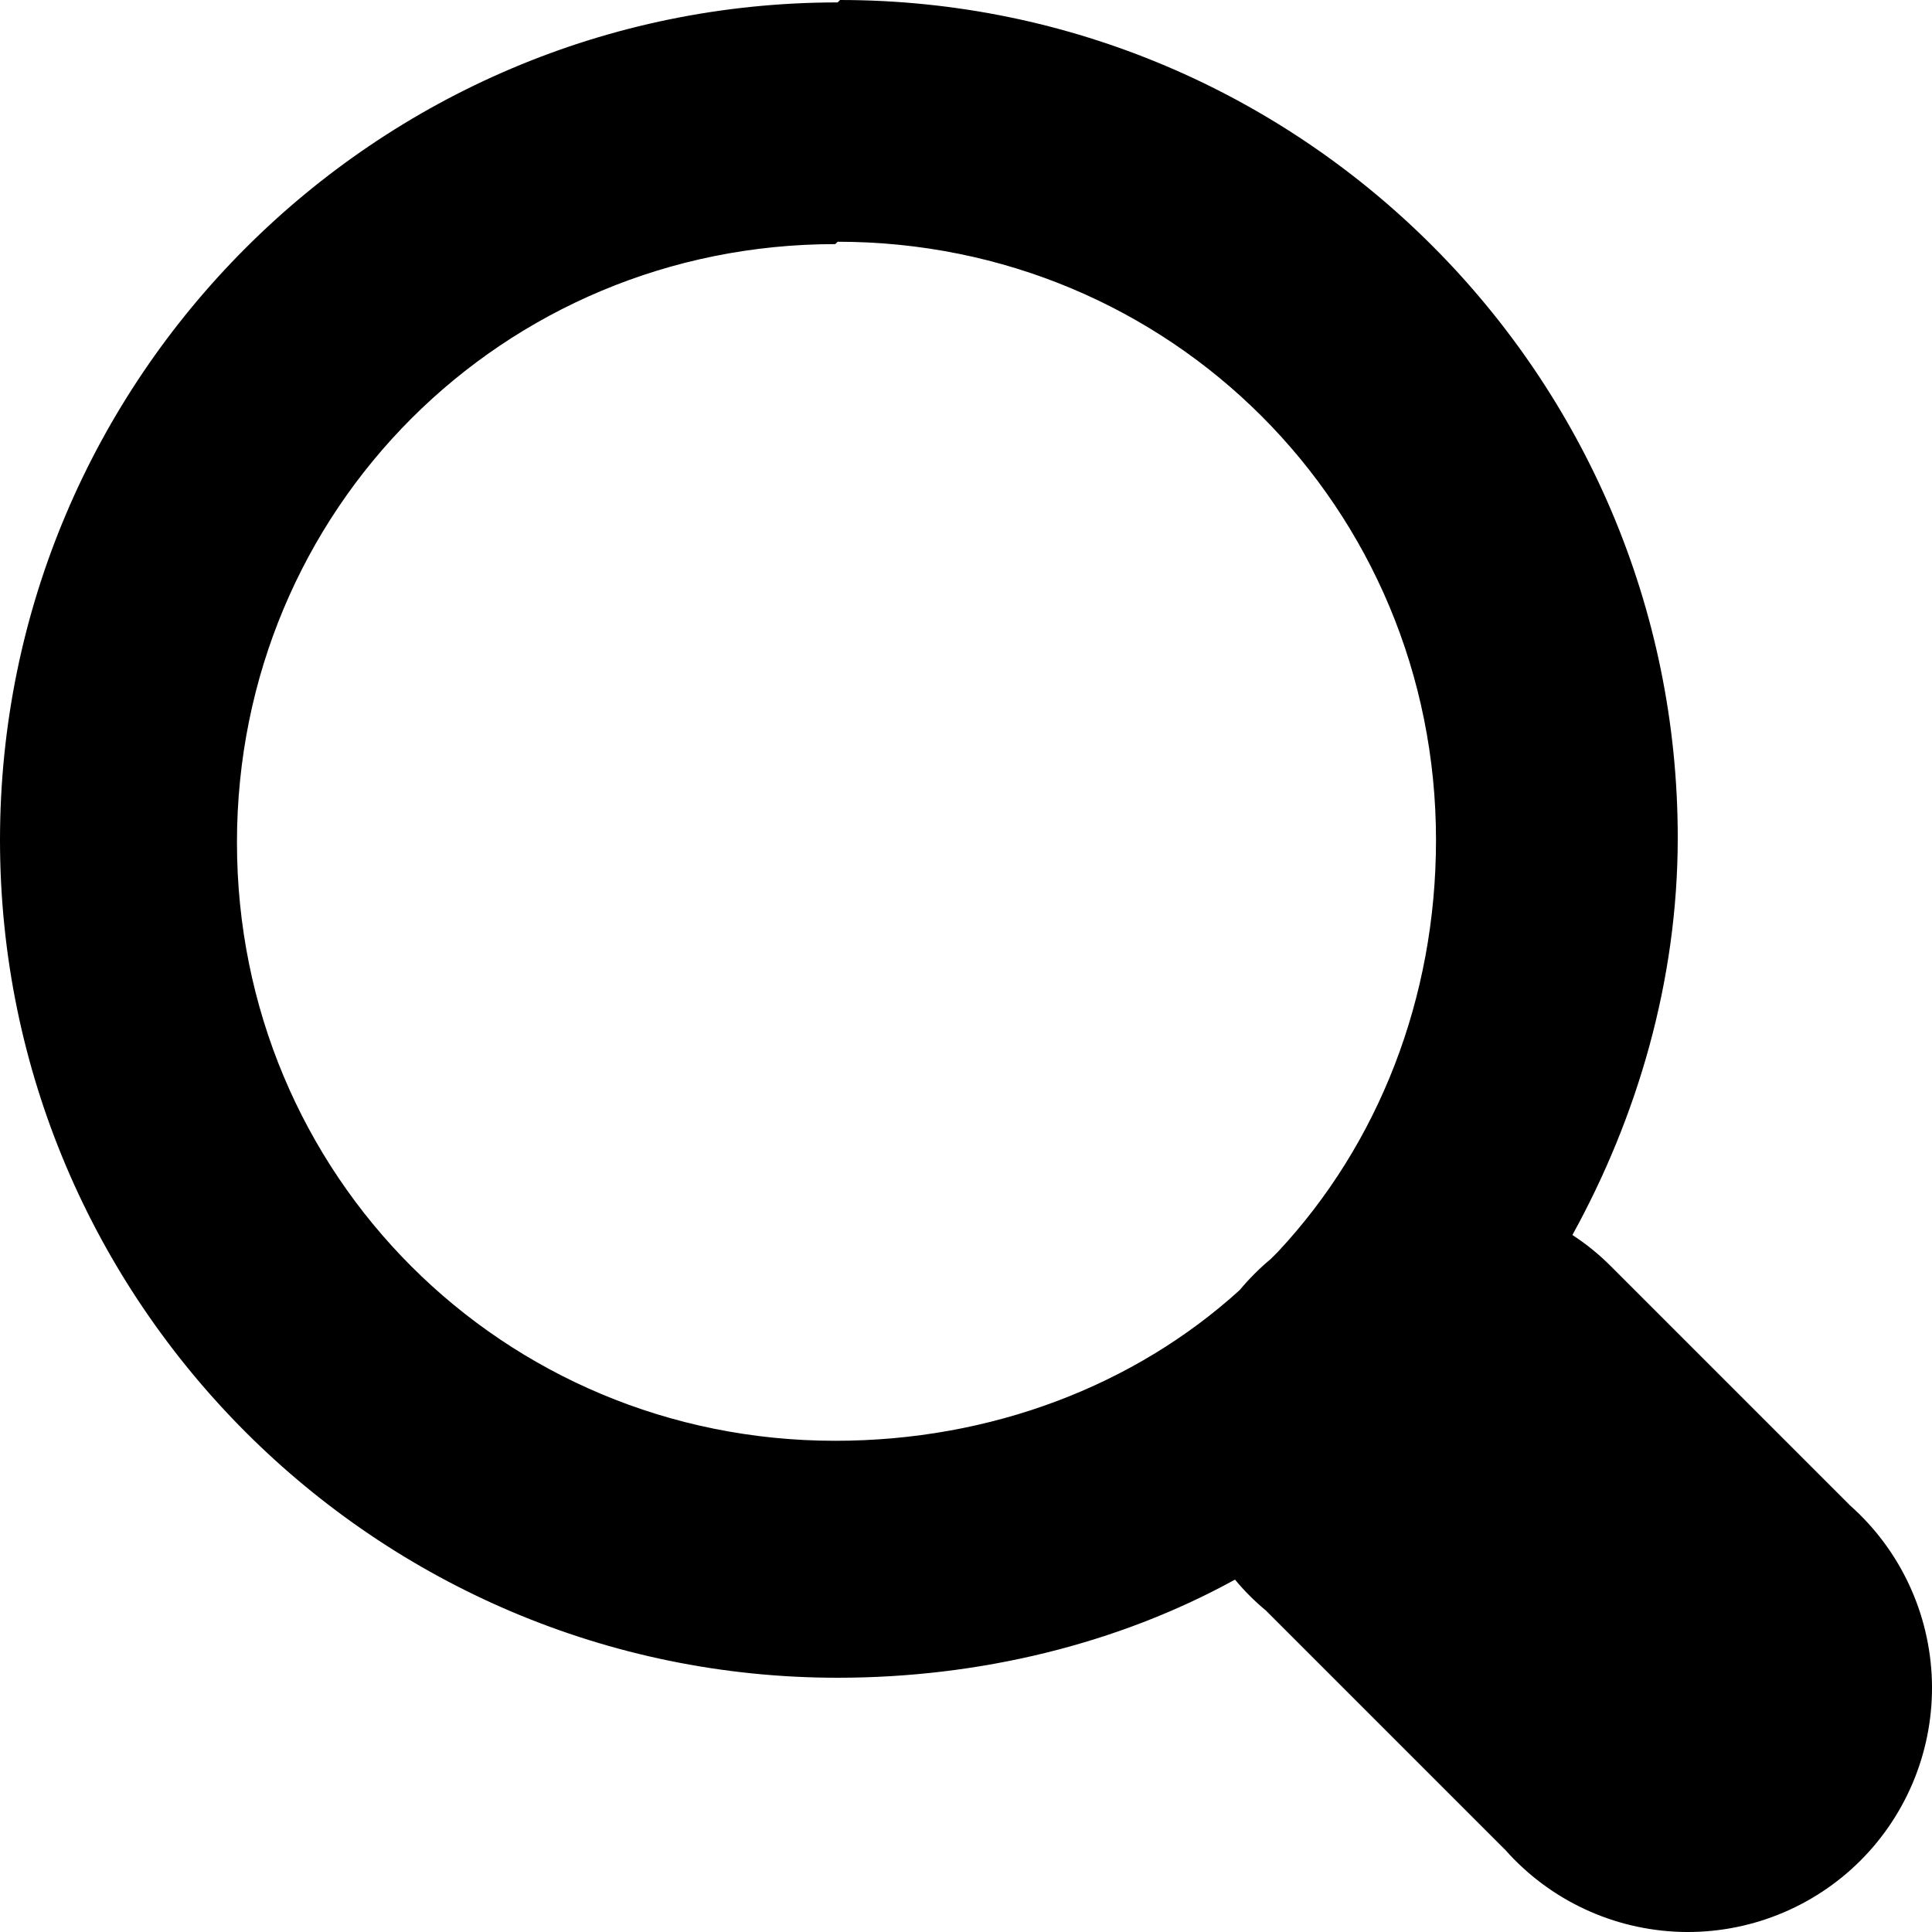
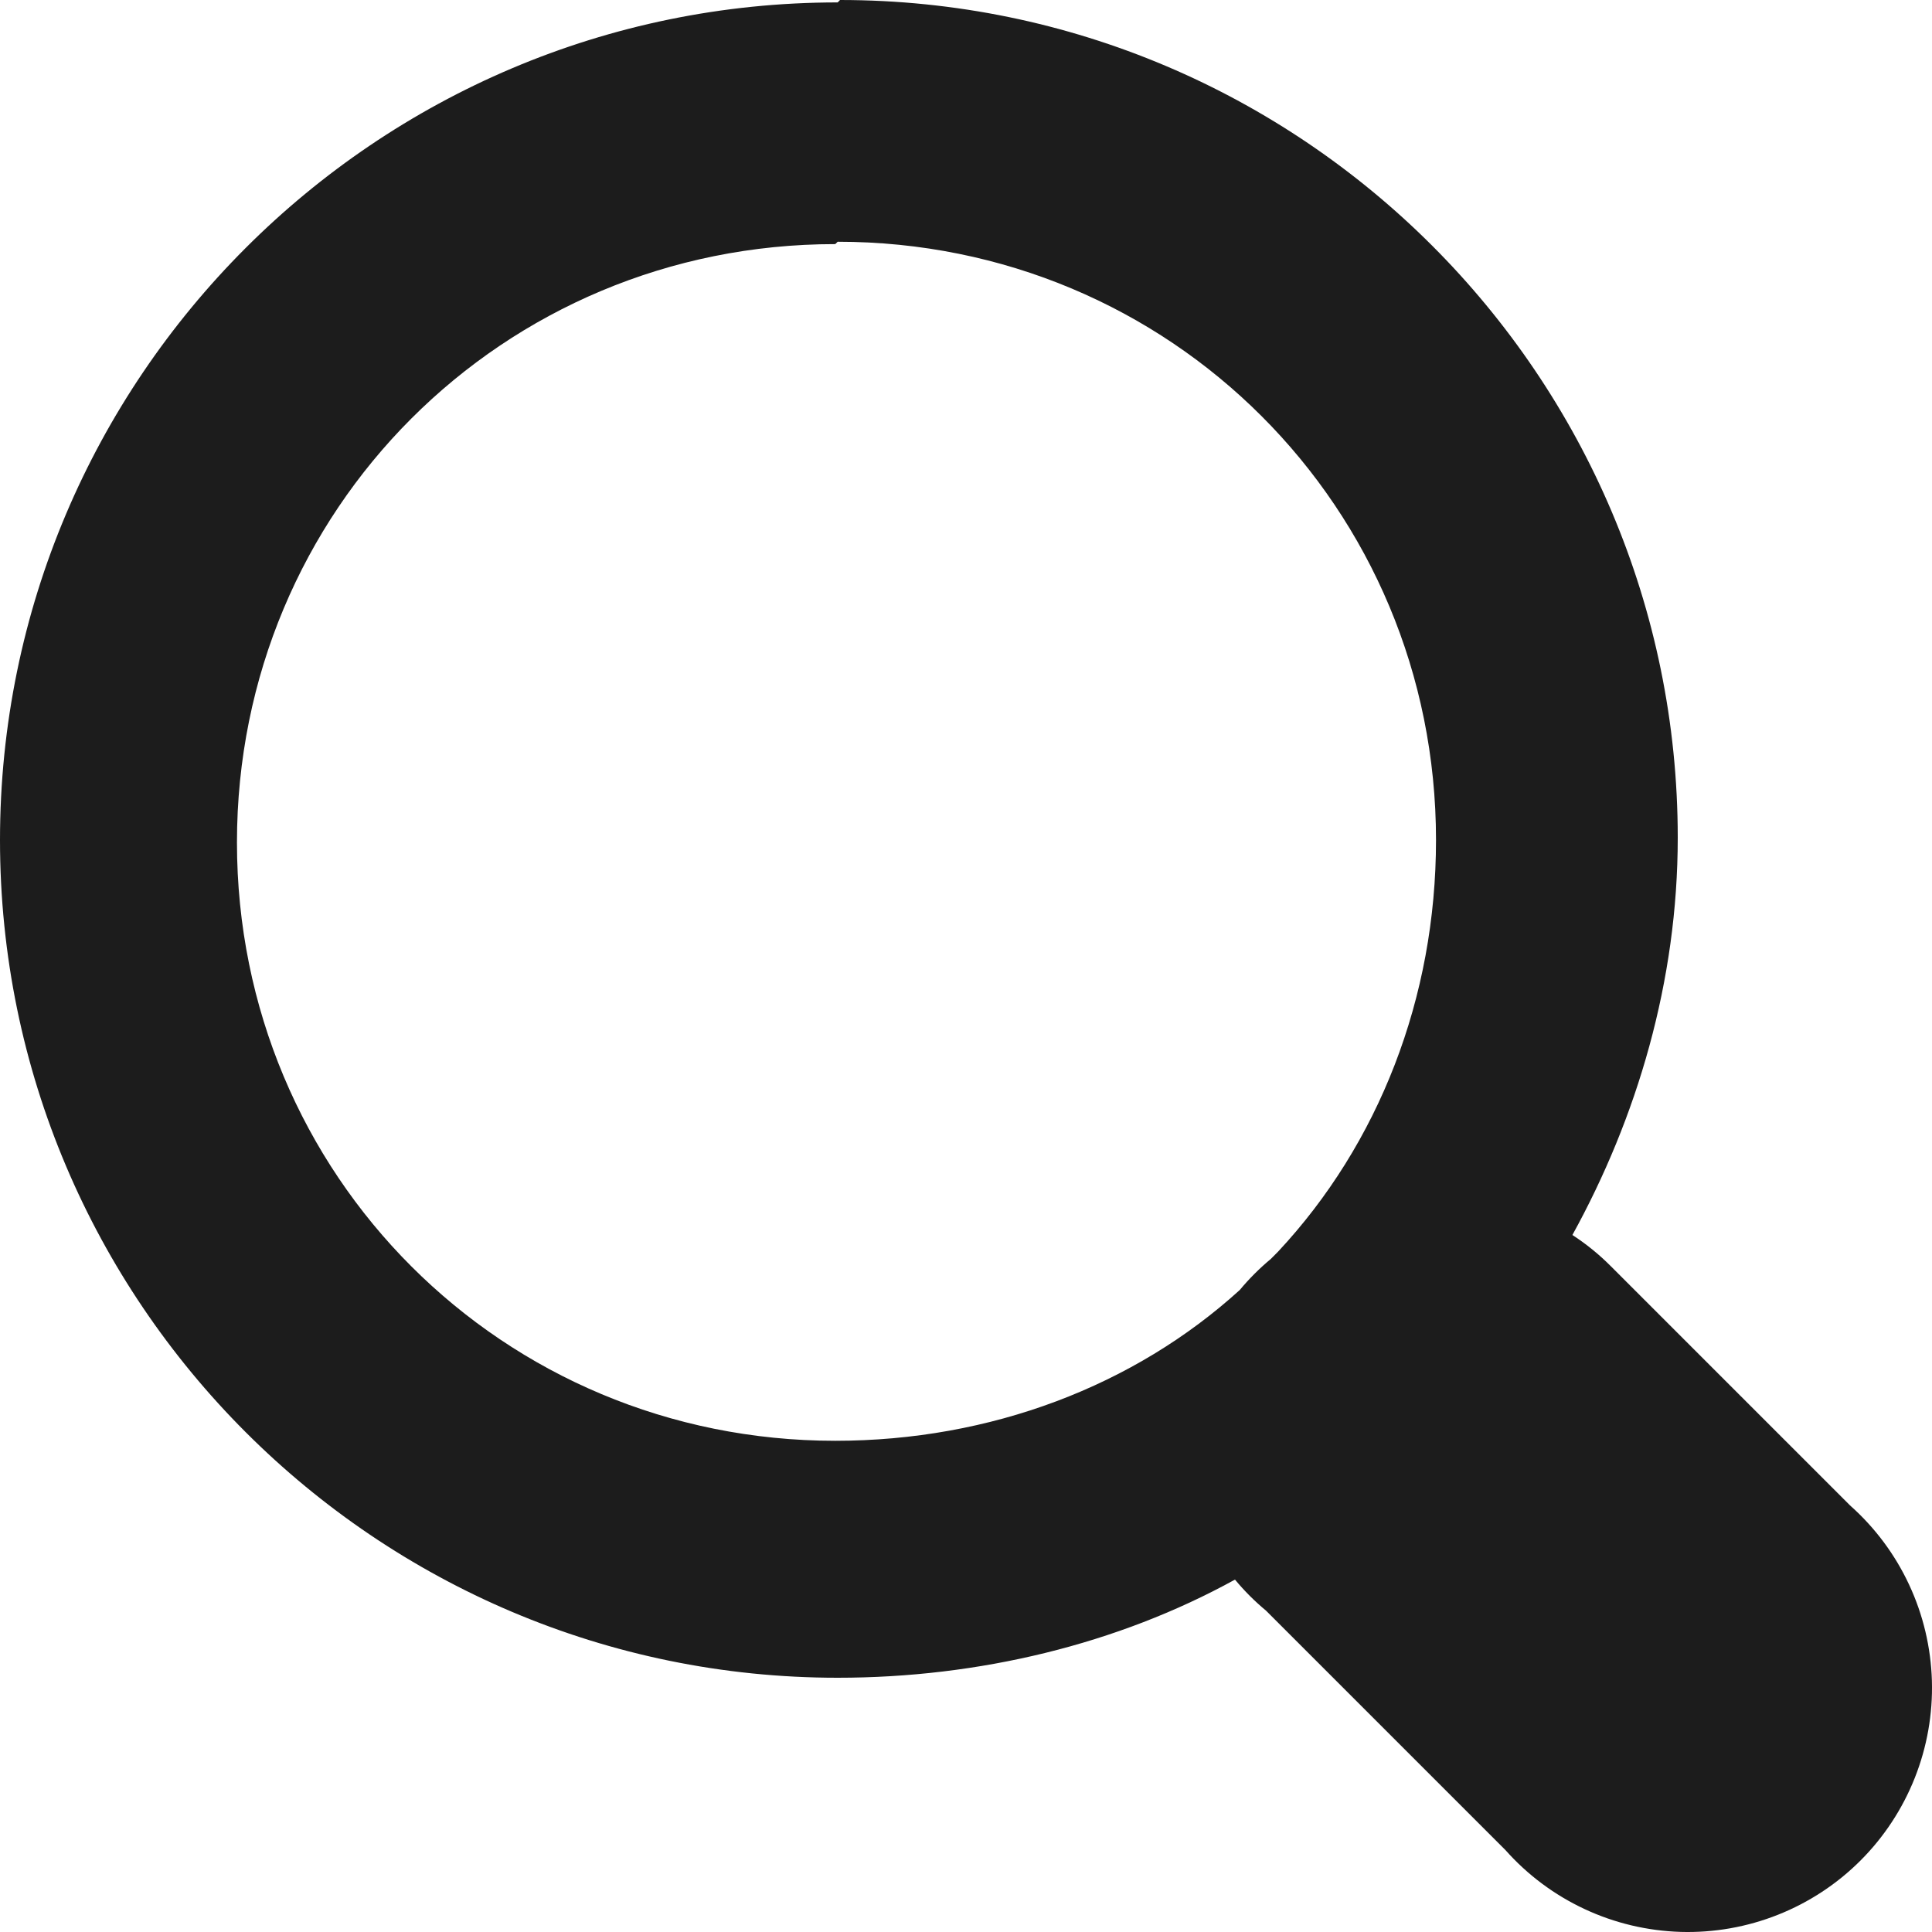
<svg xmlns="http://www.w3.org/2000/svg" width="40" height="40" viewBox="0 0 40 40" fill="none">
-   <path d="M17.343 0.05C7.78 0.05 0 7.829 0 17.392C0 26.956 7.78 34.736 17.343 34.736C20.267 34.736 23.14 34.042 25.569 32.704C25.763 32.938 25.979 33.154 26.213 33.348L31.168 38.303C31.625 38.818 32.183 39.234 32.807 39.525C33.431 39.817 34.109 39.977 34.797 39.998C35.486 40.018 36.171 39.897 36.811 39.643C37.451 39.389 38.033 39.007 38.52 38.52C39.007 38.033 39.389 37.451 39.643 36.811C39.897 36.171 40.018 35.486 39.998 34.797C39.977 34.109 39.817 33.431 39.525 32.807C39.234 32.183 38.818 31.625 38.303 31.168L33.348 26.213C33.107 25.971 32.841 25.755 32.555 25.569C33.893 23.14 34.736 20.316 34.736 17.343C34.736 7.78 26.956 0 17.392 0L17.343 0.05ZM17.343 5.005C24.231 5.005 29.731 10.505 29.731 17.392C29.731 20.663 28.542 23.686 26.46 25.915C26.411 25.965 26.361 26.015 26.312 26.064C26.078 26.259 25.862 26.474 25.668 26.708C23.487 28.69 20.514 29.83 17.293 29.83C10.406 29.83 4.906 24.33 4.906 17.442C4.906 10.554 10.406 5.054 17.293 5.054L17.343 5.005Z" fill="black" />
+   <path d="M17.343 0.05C7.78 0.05 0 7.829 0 17.392C0 26.956 7.78 34.736 17.343 34.736C20.267 34.736 23.14 34.042 25.569 32.704C25.763 32.938 25.979 33.154 26.213 33.348L31.168 38.303C31.625 38.818 32.183 39.234 32.807 39.525C33.431 39.817 34.109 39.977 34.797 39.998C35.486 40.018 36.171 39.897 36.811 39.643C37.451 39.389 38.033 39.007 38.52 38.52C39.007 38.033 39.389 37.451 39.643 36.811C39.897 36.171 40.018 35.486 39.998 34.797C39.977 34.109 39.817 33.431 39.525 32.807C39.234 32.183 38.818 31.625 38.303 31.168L33.348 26.213C33.107 25.971 32.841 25.755 32.555 25.569C33.893 23.14 34.736 20.316 34.736 17.343C34.736 7.78 26.956 0 17.392 0L17.343 0.05ZM17.343 5.005C24.231 5.005 29.731 10.505 29.731 17.392C29.731 20.663 28.542 23.686 26.46 25.915C26.411 25.965 26.361 26.015 26.312 26.064C26.078 26.259 25.862 26.474 25.668 26.708C23.487 28.69 20.514 29.83 17.293 29.83C10.406 29.83 4.906 24.33 4.906 17.442C4.906 10.554 10.406 5.054 17.293 5.054L17.343 5.005Z" fill="#1C1C1C" />
</svg>
